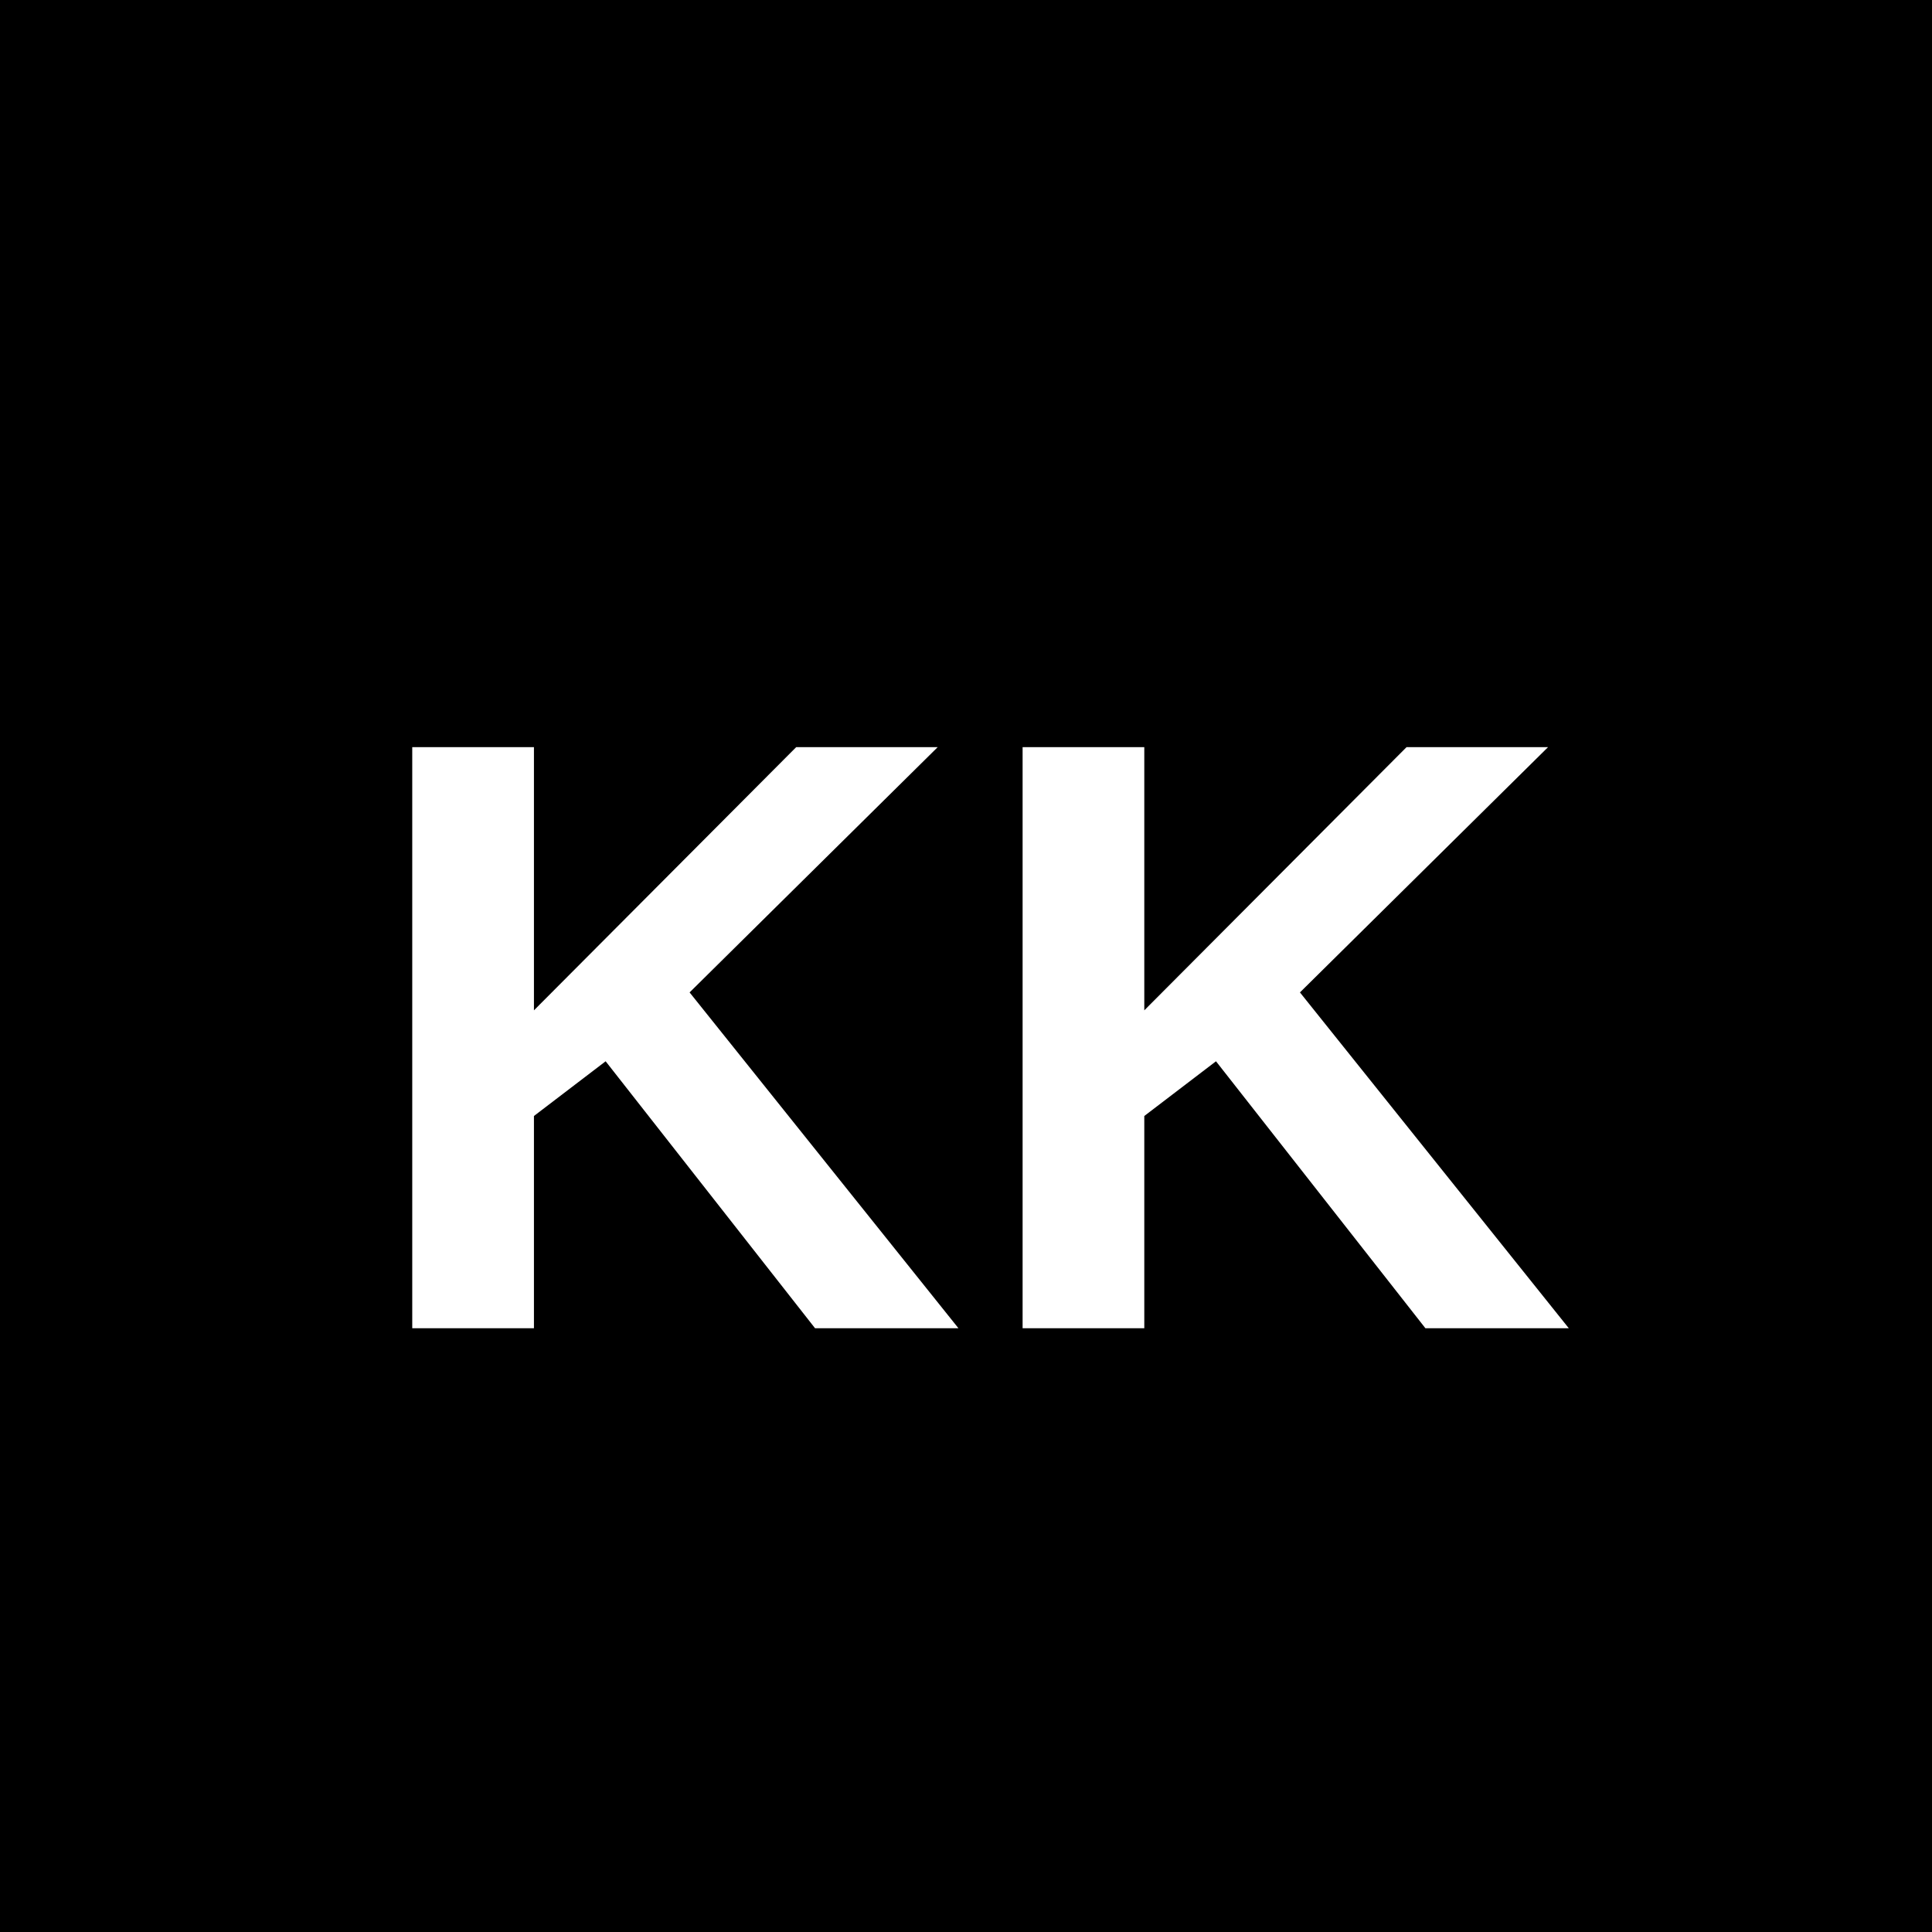
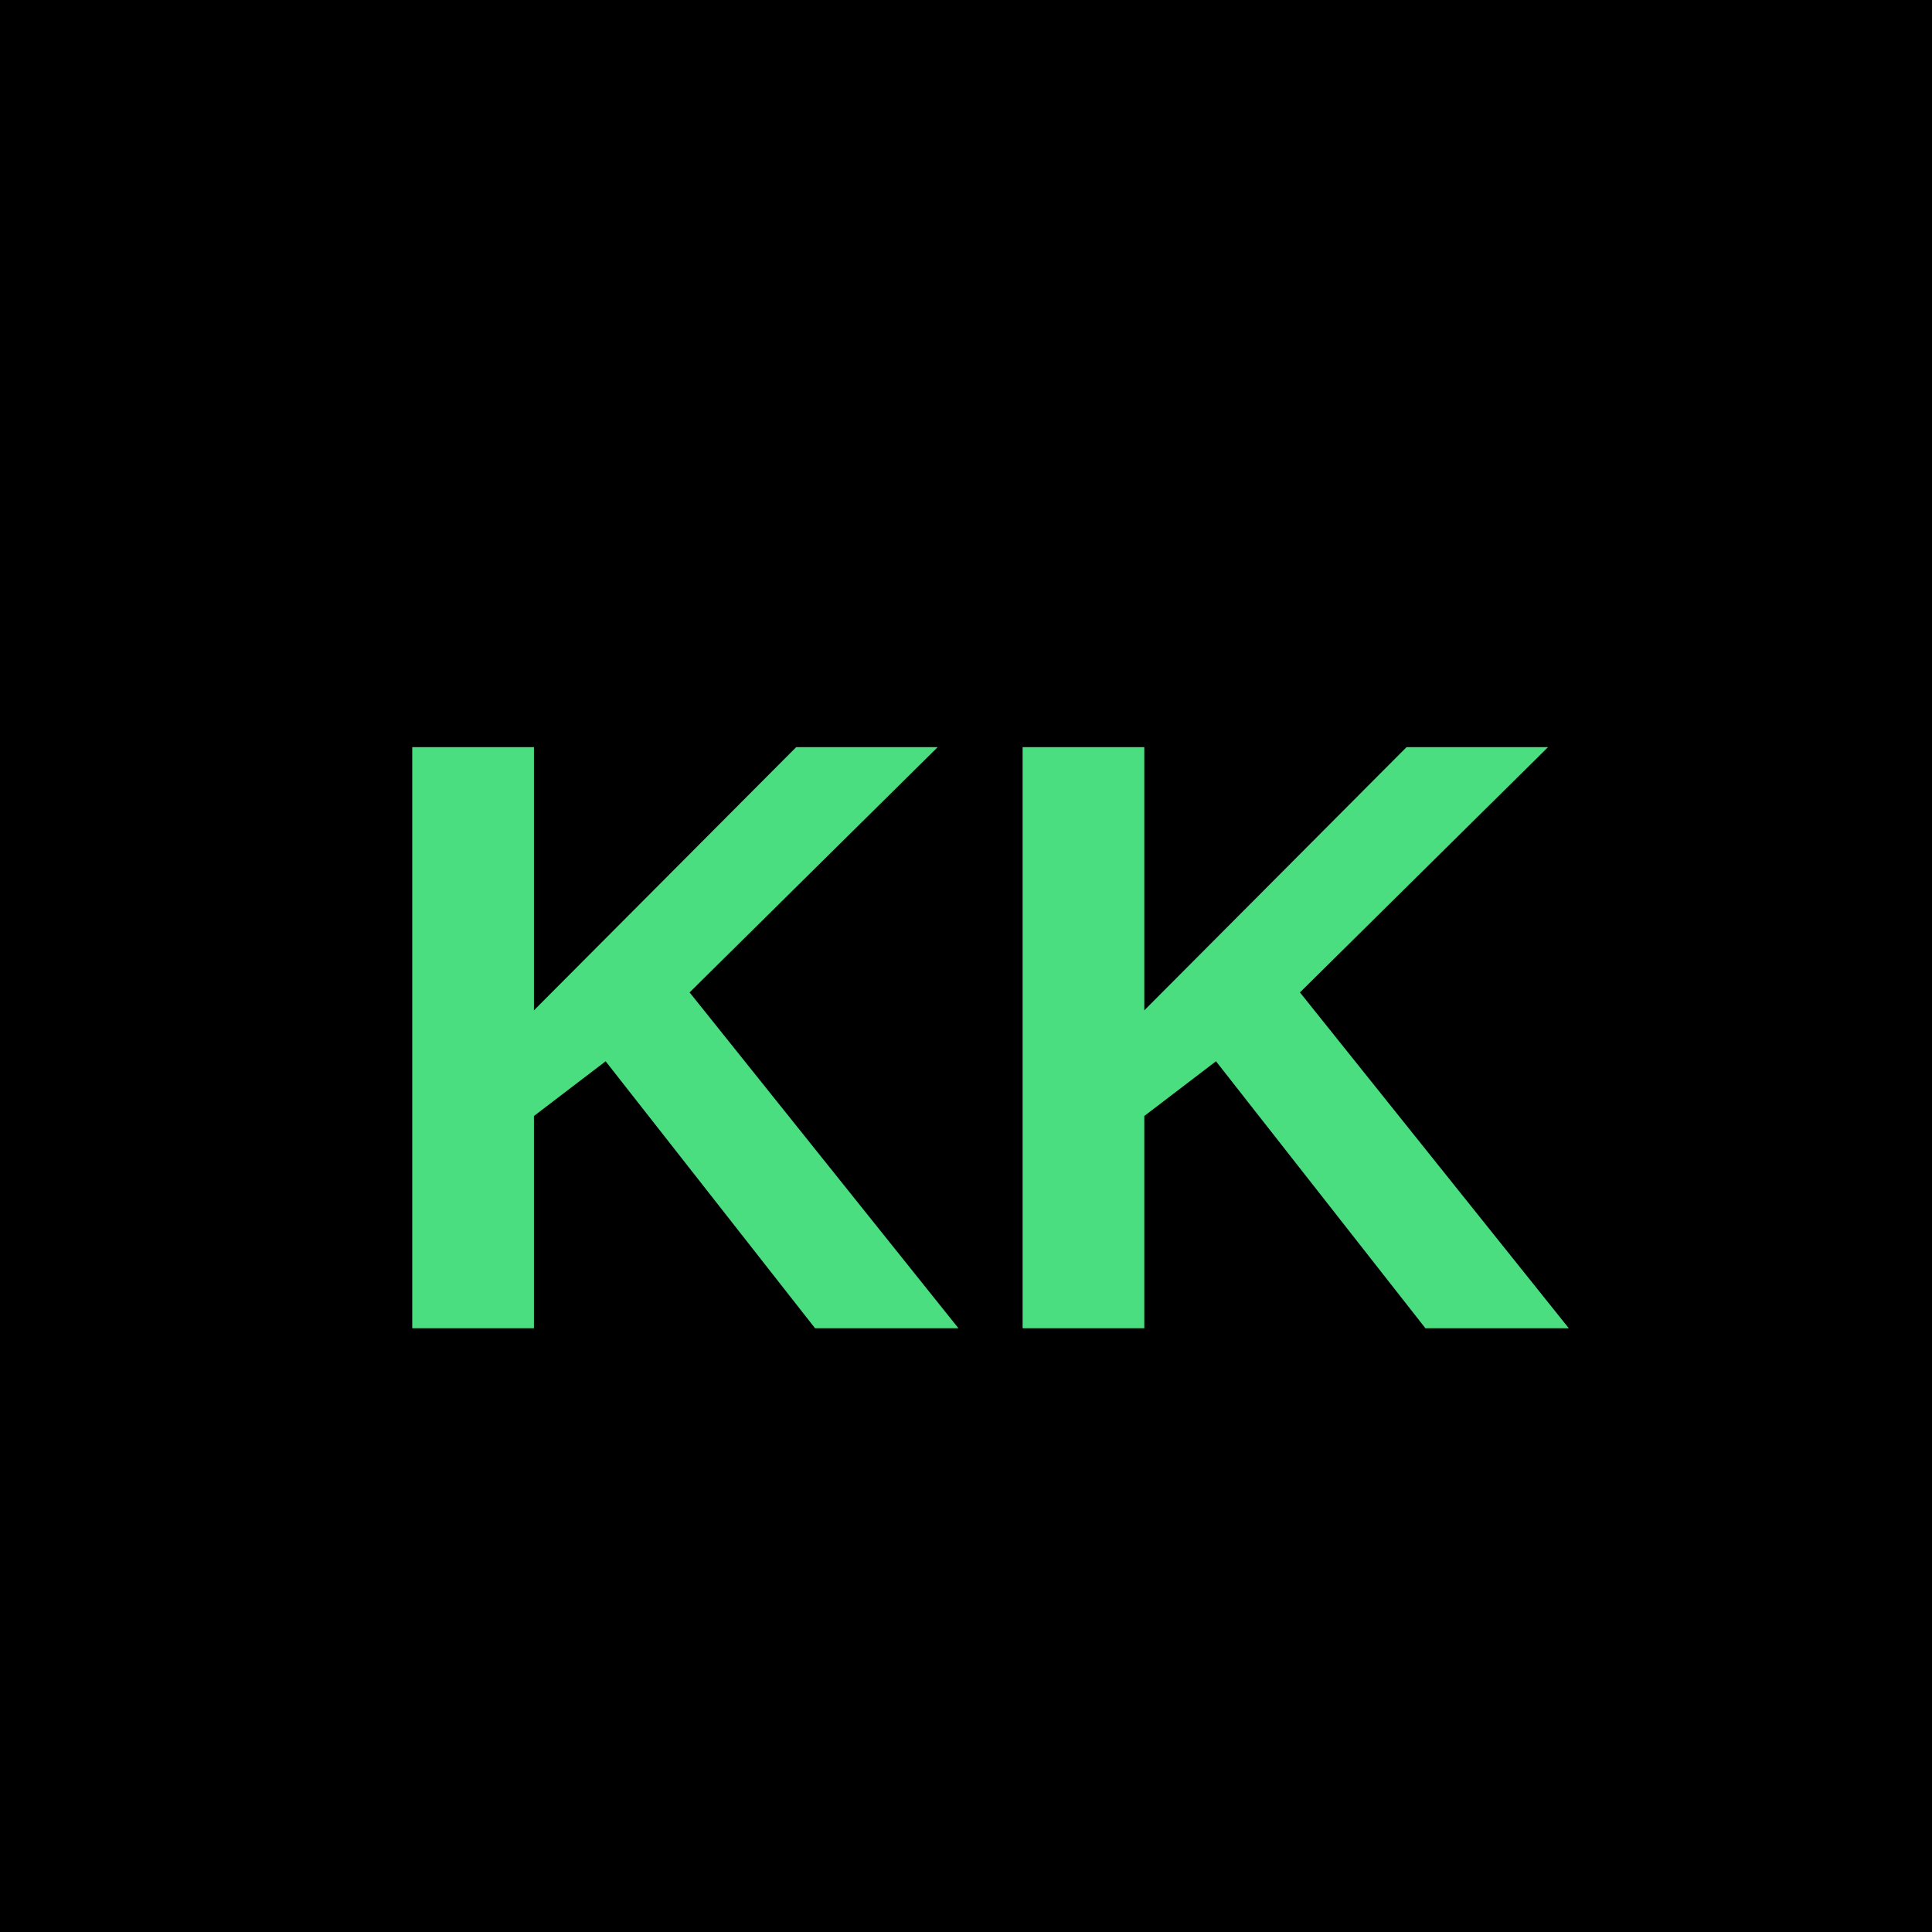
<svg xmlns="http://www.w3.org/2000/svg" width="32" height="32" viewBox="0 0 32 32">
  <rect width="32" height="32" fill="#000" />
-   <text x="16" y="22" font-family="Arial, sans-serif" font-size="14" font-weight="bold" text-anchor="middle" fill="#fff">KK</text>
+   <text x="16" y="22" font-family="Arial, sans-serif" font-size="14" font-weight="bold" text-anchor="middle" fill="#4ade80">KK</text>
</svg>
